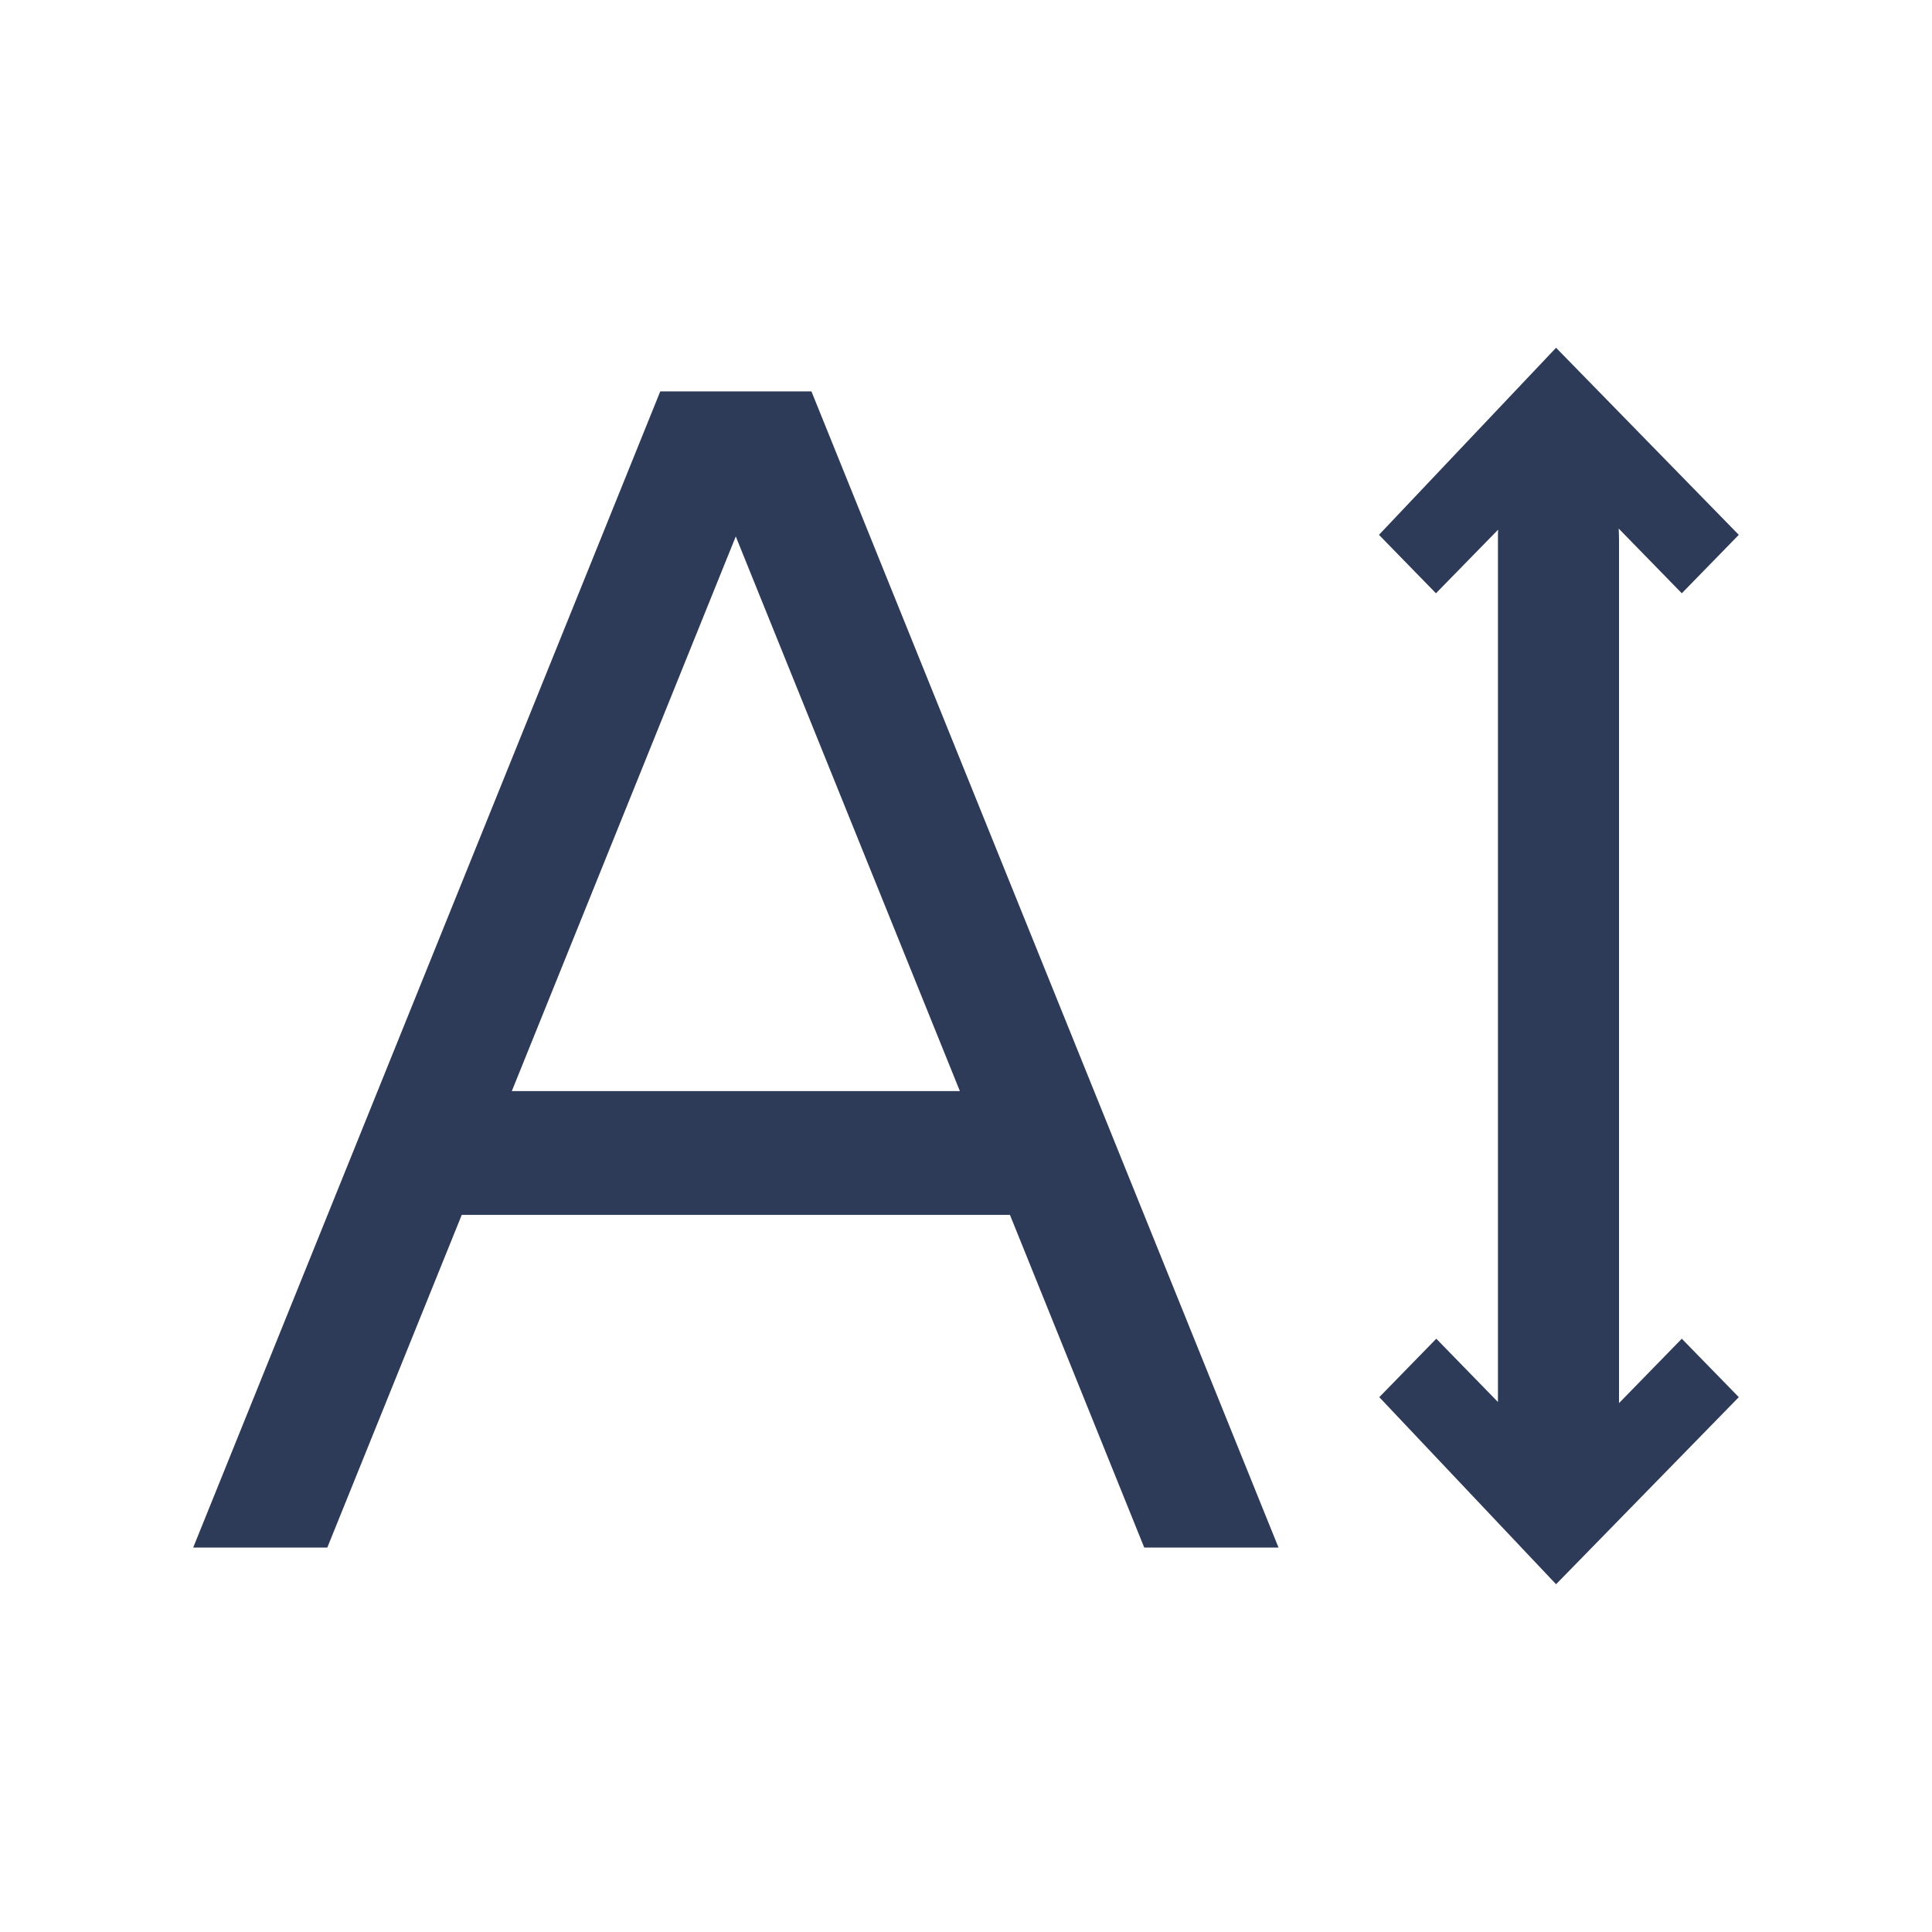
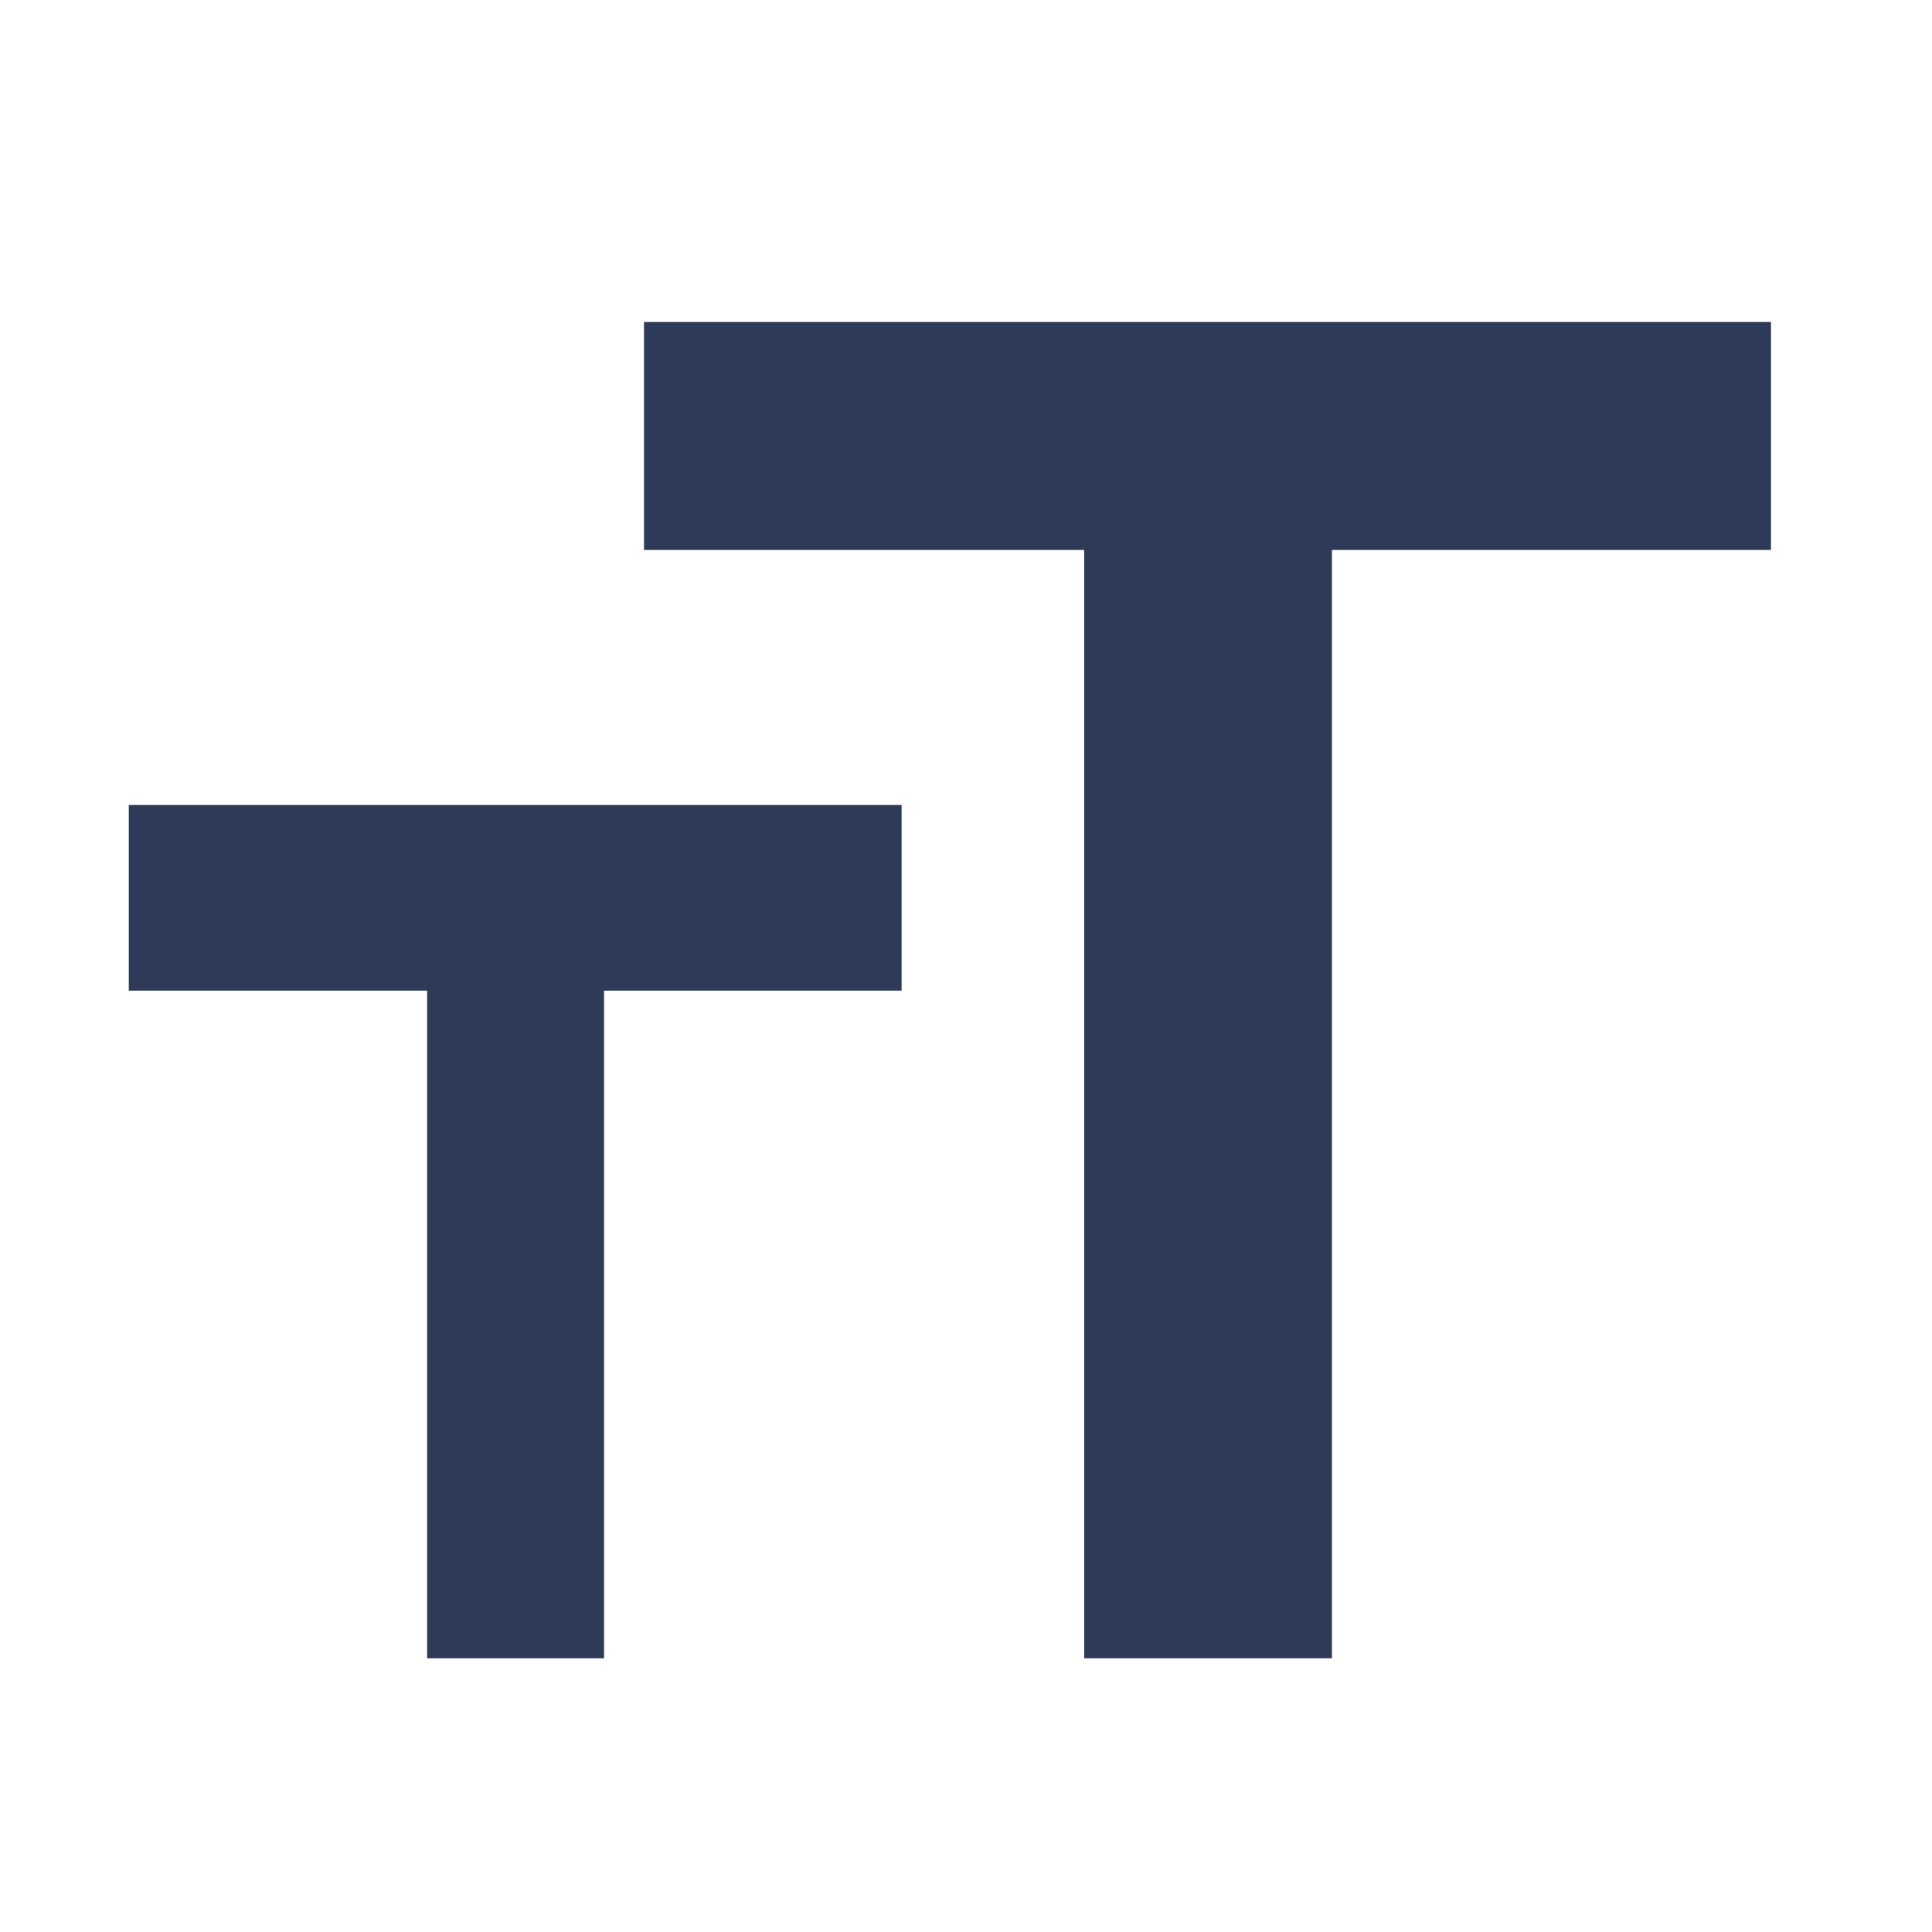
<svg xmlns="http://www.w3.org/2000/svg" width="12" height="12" viewBox="0 0 12 12" fill="none">
-   <path d="M5.962 6.777L4.57 3.332L3.179 6.777H5.962V6.777ZM6.273 7.546H2.868L2.033 9.612H1.2L4.101 2.431H5.04L7.941 9.612H7.107L6.273 7.546ZM10.056 8.715L10.446 8.315L10.8 8.678L9.665 9.84L8.567 8.678L8.921 8.315L9.304 8.708V3.353C9.304 3.331 9.304 3.31 9.305 3.29L8.919 3.685L8.565 3.322L9.665 2.16L10.8 3.322L10.446 3.685L10.054 3.283C10.055 3.305 10.056 3.329 10.056 3.353V8.715Z" fill="#2E3B58" />
+   <path d="M8.273 10.3H6.734V3.416H4L4 2H11V3.416H8.273V10.3Z" fill="#2E3B58" />
+   <path d="M3.752 10.3H2.653V6.153H0.8V5H5.6V6.153H3.752V10.3Z" fill="#2E3B58" />
</svg>
